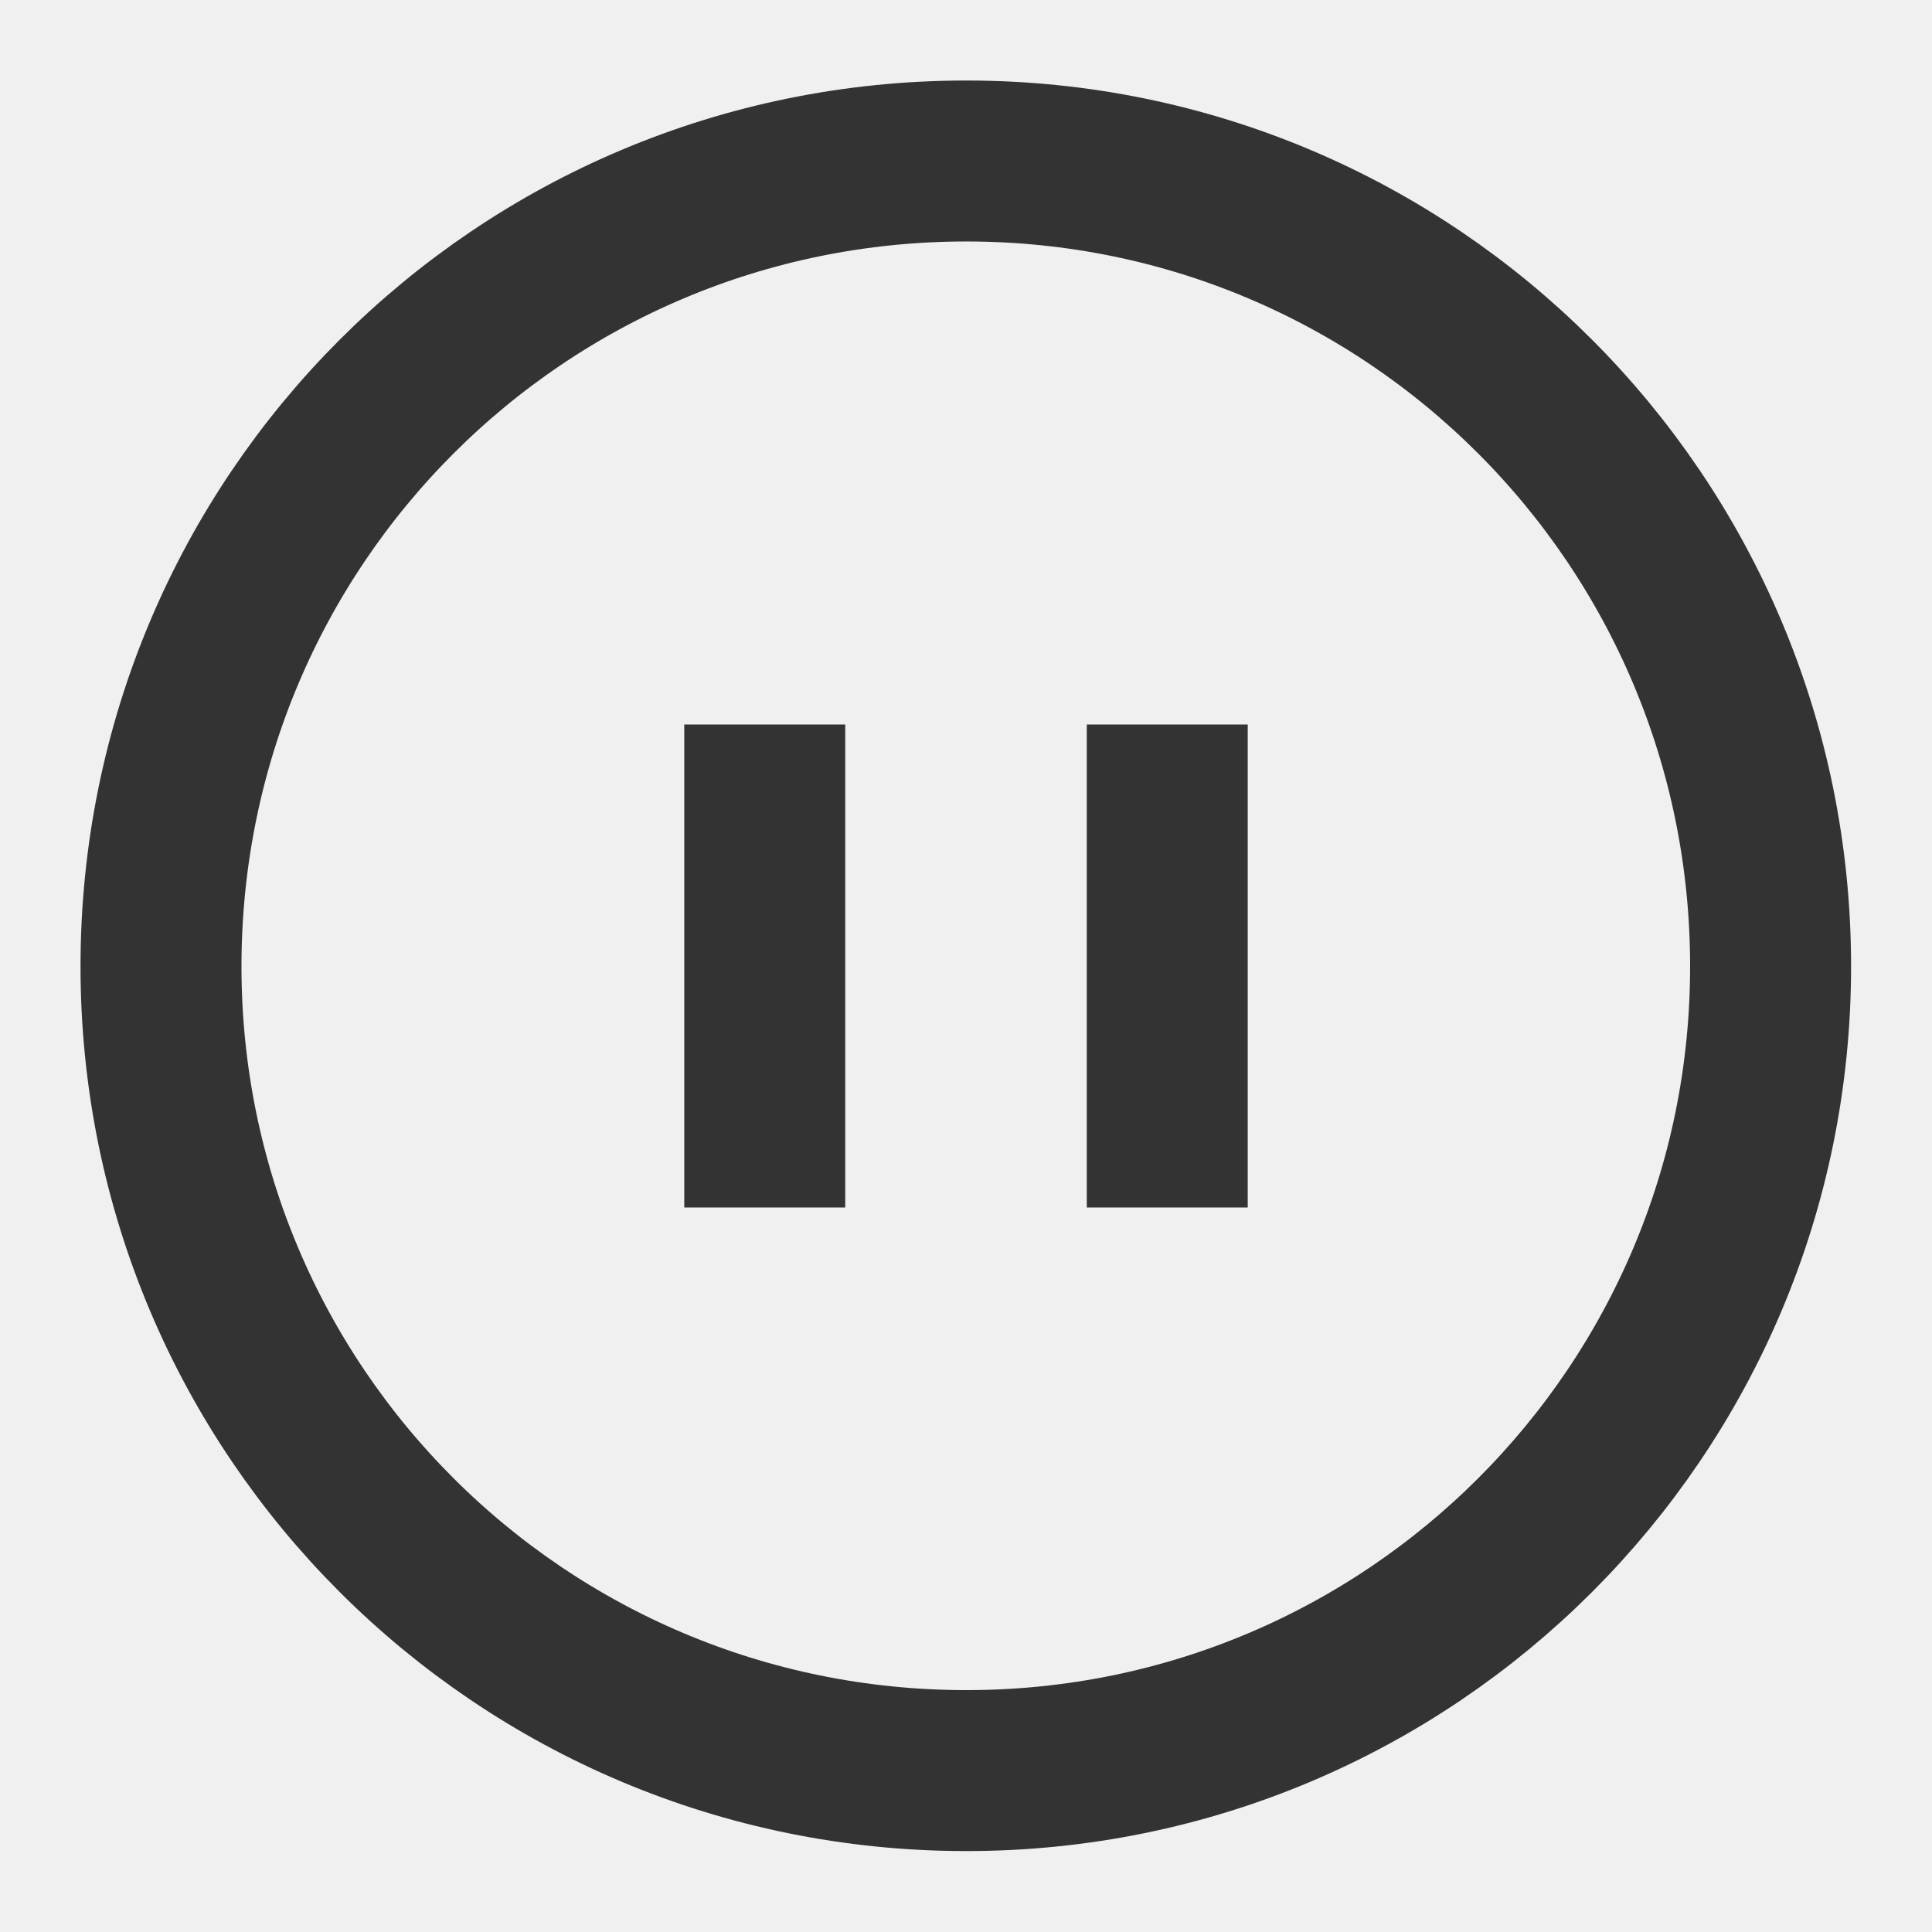
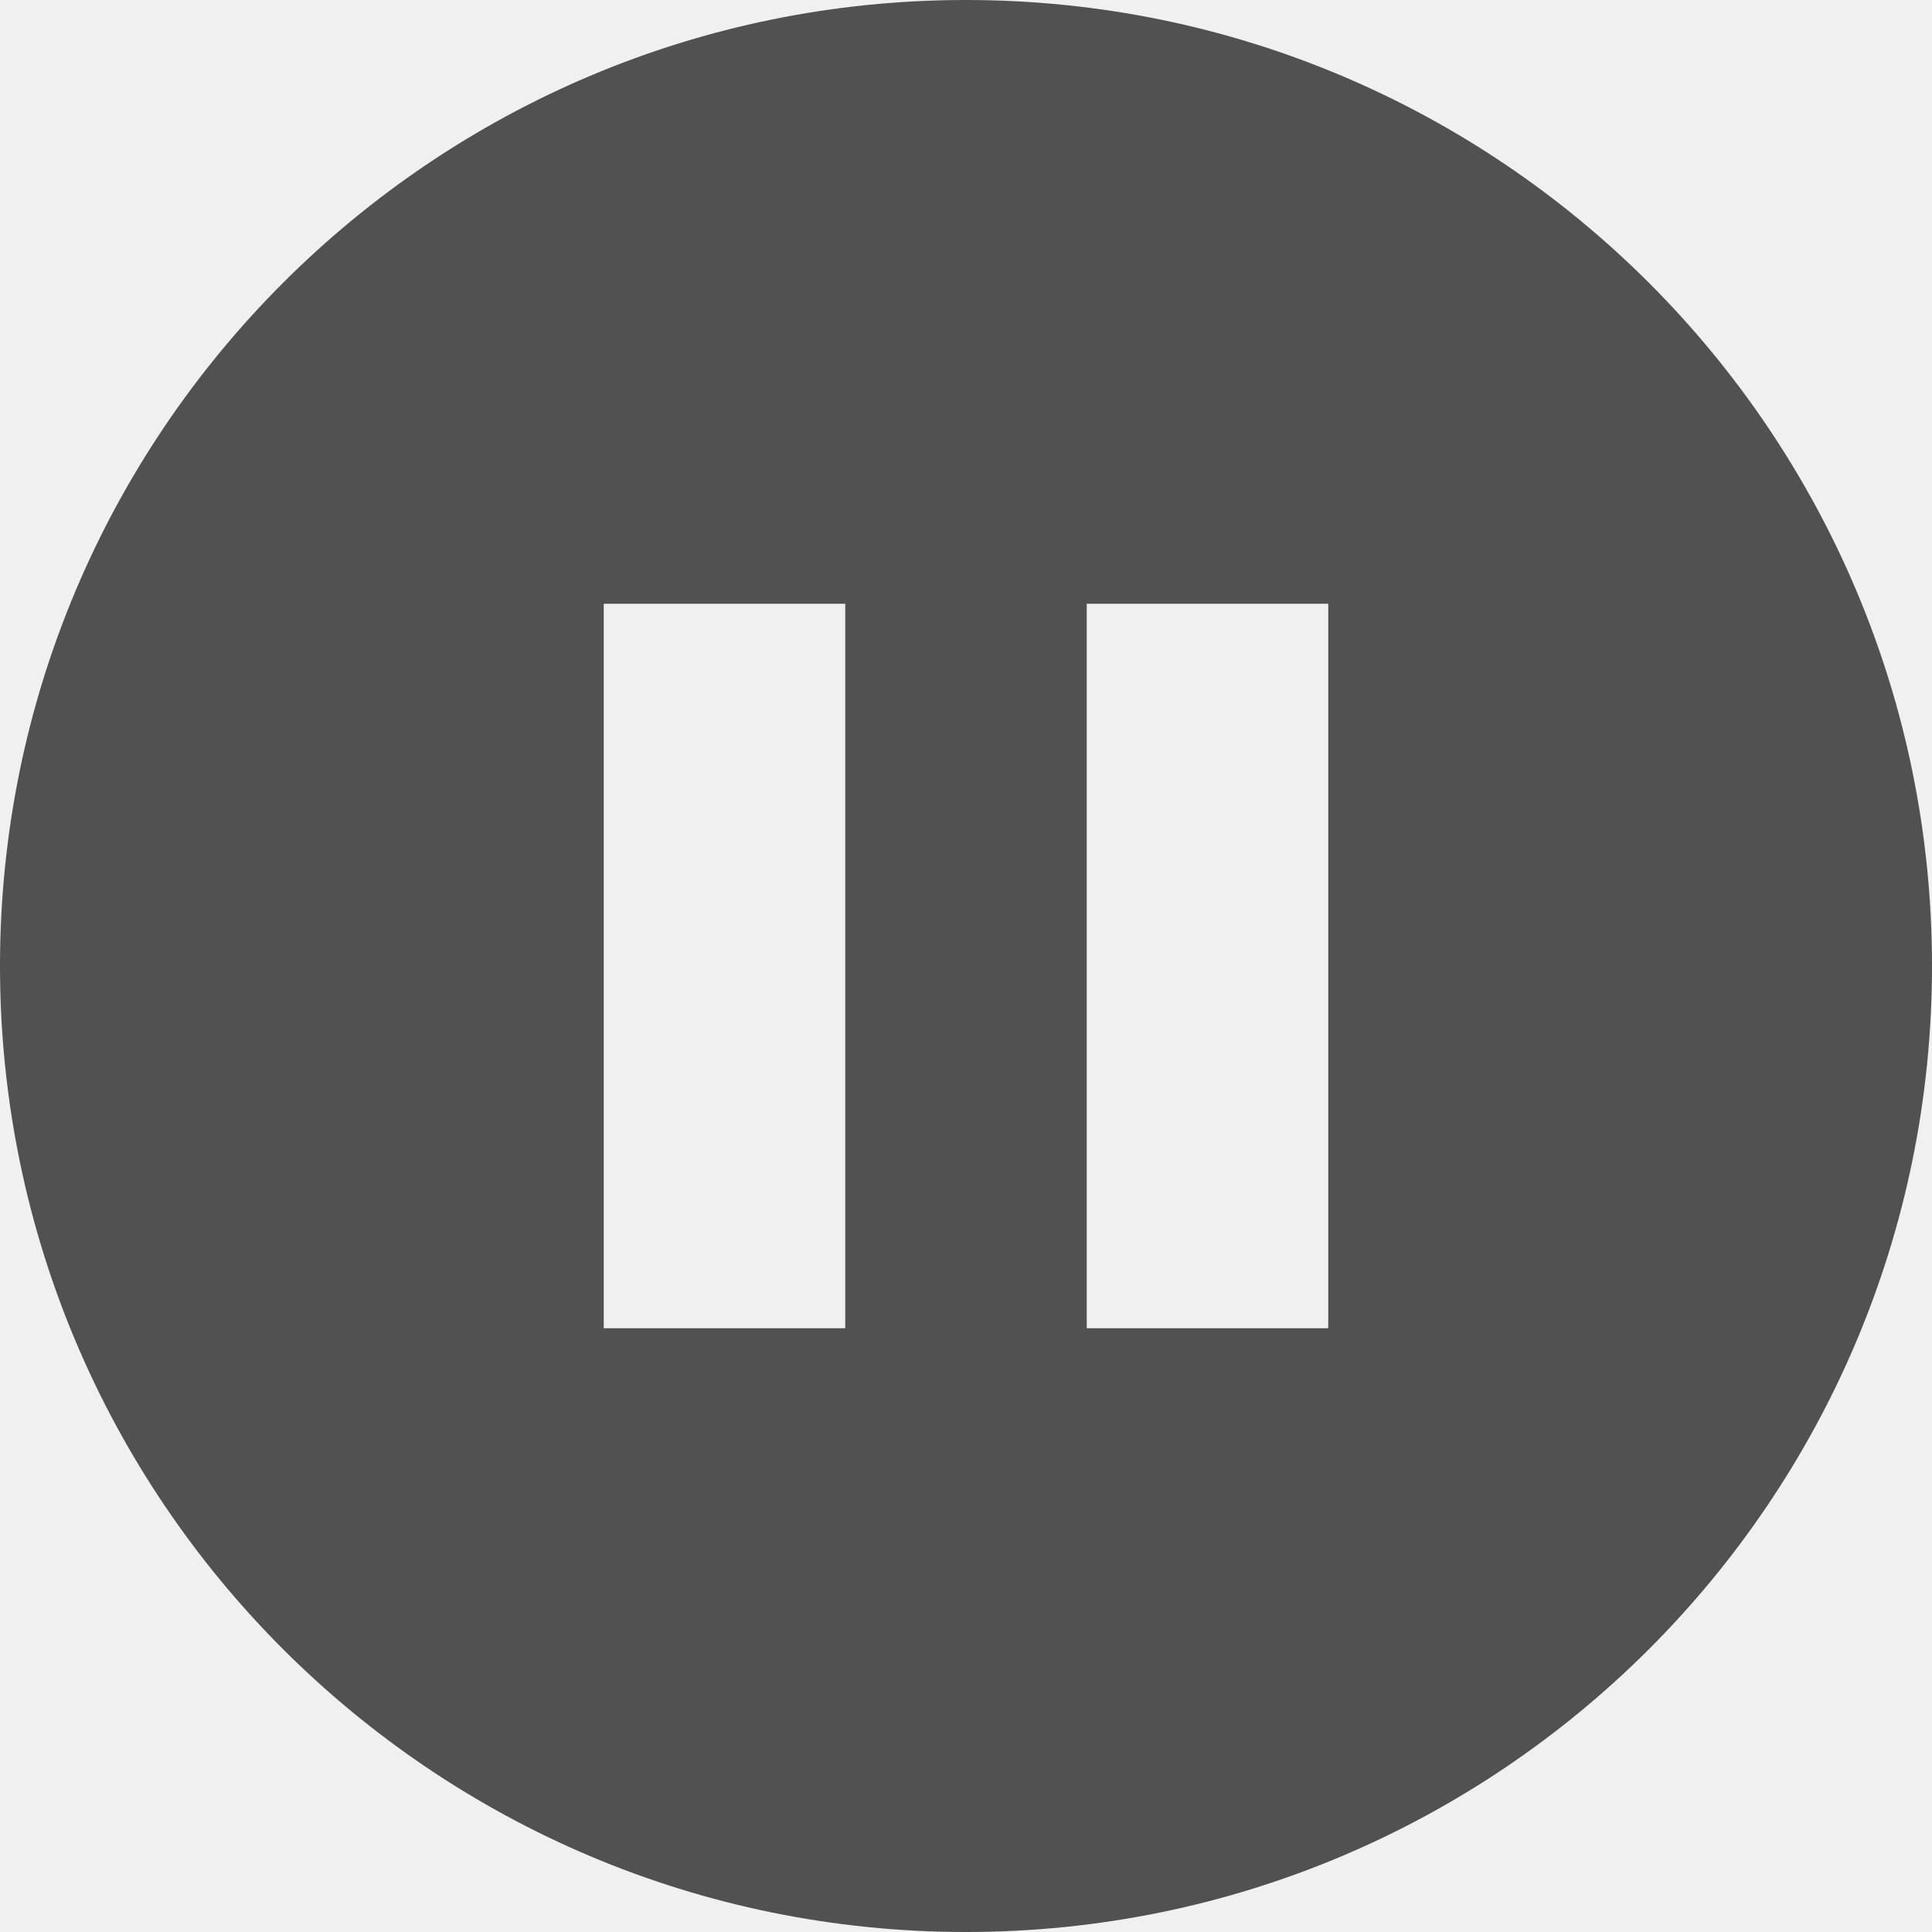
- <svg xmlns="http://www.w3.org/2000/svg" xmlns:xlink="http://www.w3.org/1999/xlink" width="16" height="16" viewBox="0 0 16 16" fill="none">
-   <defs>
-     <rect id="path_0" x="0" y="0" width="16" height="16" />
-   </defs>
-   <g opacity="1" transform="translate(0 0)  rotate(0 8 8)">
-     <mask id="bg-mask-0" fill="white">
-       <use xlink:href="#path_0" />
-     </mask>
-     <g mask="url(#bg-mask-0)">
-       <path id="路径 1" style="stroke:#333333; stroke-width:1.333; stroke-opacity:1; stroke-dasharray:0 0" transform="translate(1.333333 1.333333)  rotate(0 6.666667 6.666667)" d="M13.33,6.67C13.33,2.98 10.35,0 6.67,0C2.98,0 0,2.98 0,6.67C0,10.35 2.98,13.33 6.67,13.33C10.35,13.33 13.33,10.35 13.33,6.67Z " />
-       <path id="路径 2" style="stroke:#333333; stroke-width:1.333; stroke-opacity:1; stroke-dasharray:0 0" transform="translate(6.333333 6)  rotate(0 0 2)" d="M0,0L0,4 " />
-       <path id="路径 3" style="stroke:#333333; stroke-width:1.333; stroke-opacity:1; stroke-dasharray:0 0" transform="translate(9.666667 6)  rotate(0 0 2)" d="M0,0L0,4 " />
-     </g>
-   </g>
+ <svg xmlns="http://www.w3.org/2000/svg" t="1695301633175" class="icon" viewBox="0 0 1024 1024" version="1.1" p-id="4014" width="16" height="16">
+   <path d="M512 1024A512 512 0 1 1 512 0a512 512 0 0 1 0 1024zM320 320v384h128V320H320z m256 0v384h128V320H576z" fill="#515151" p-id="4015" />
</svg>
